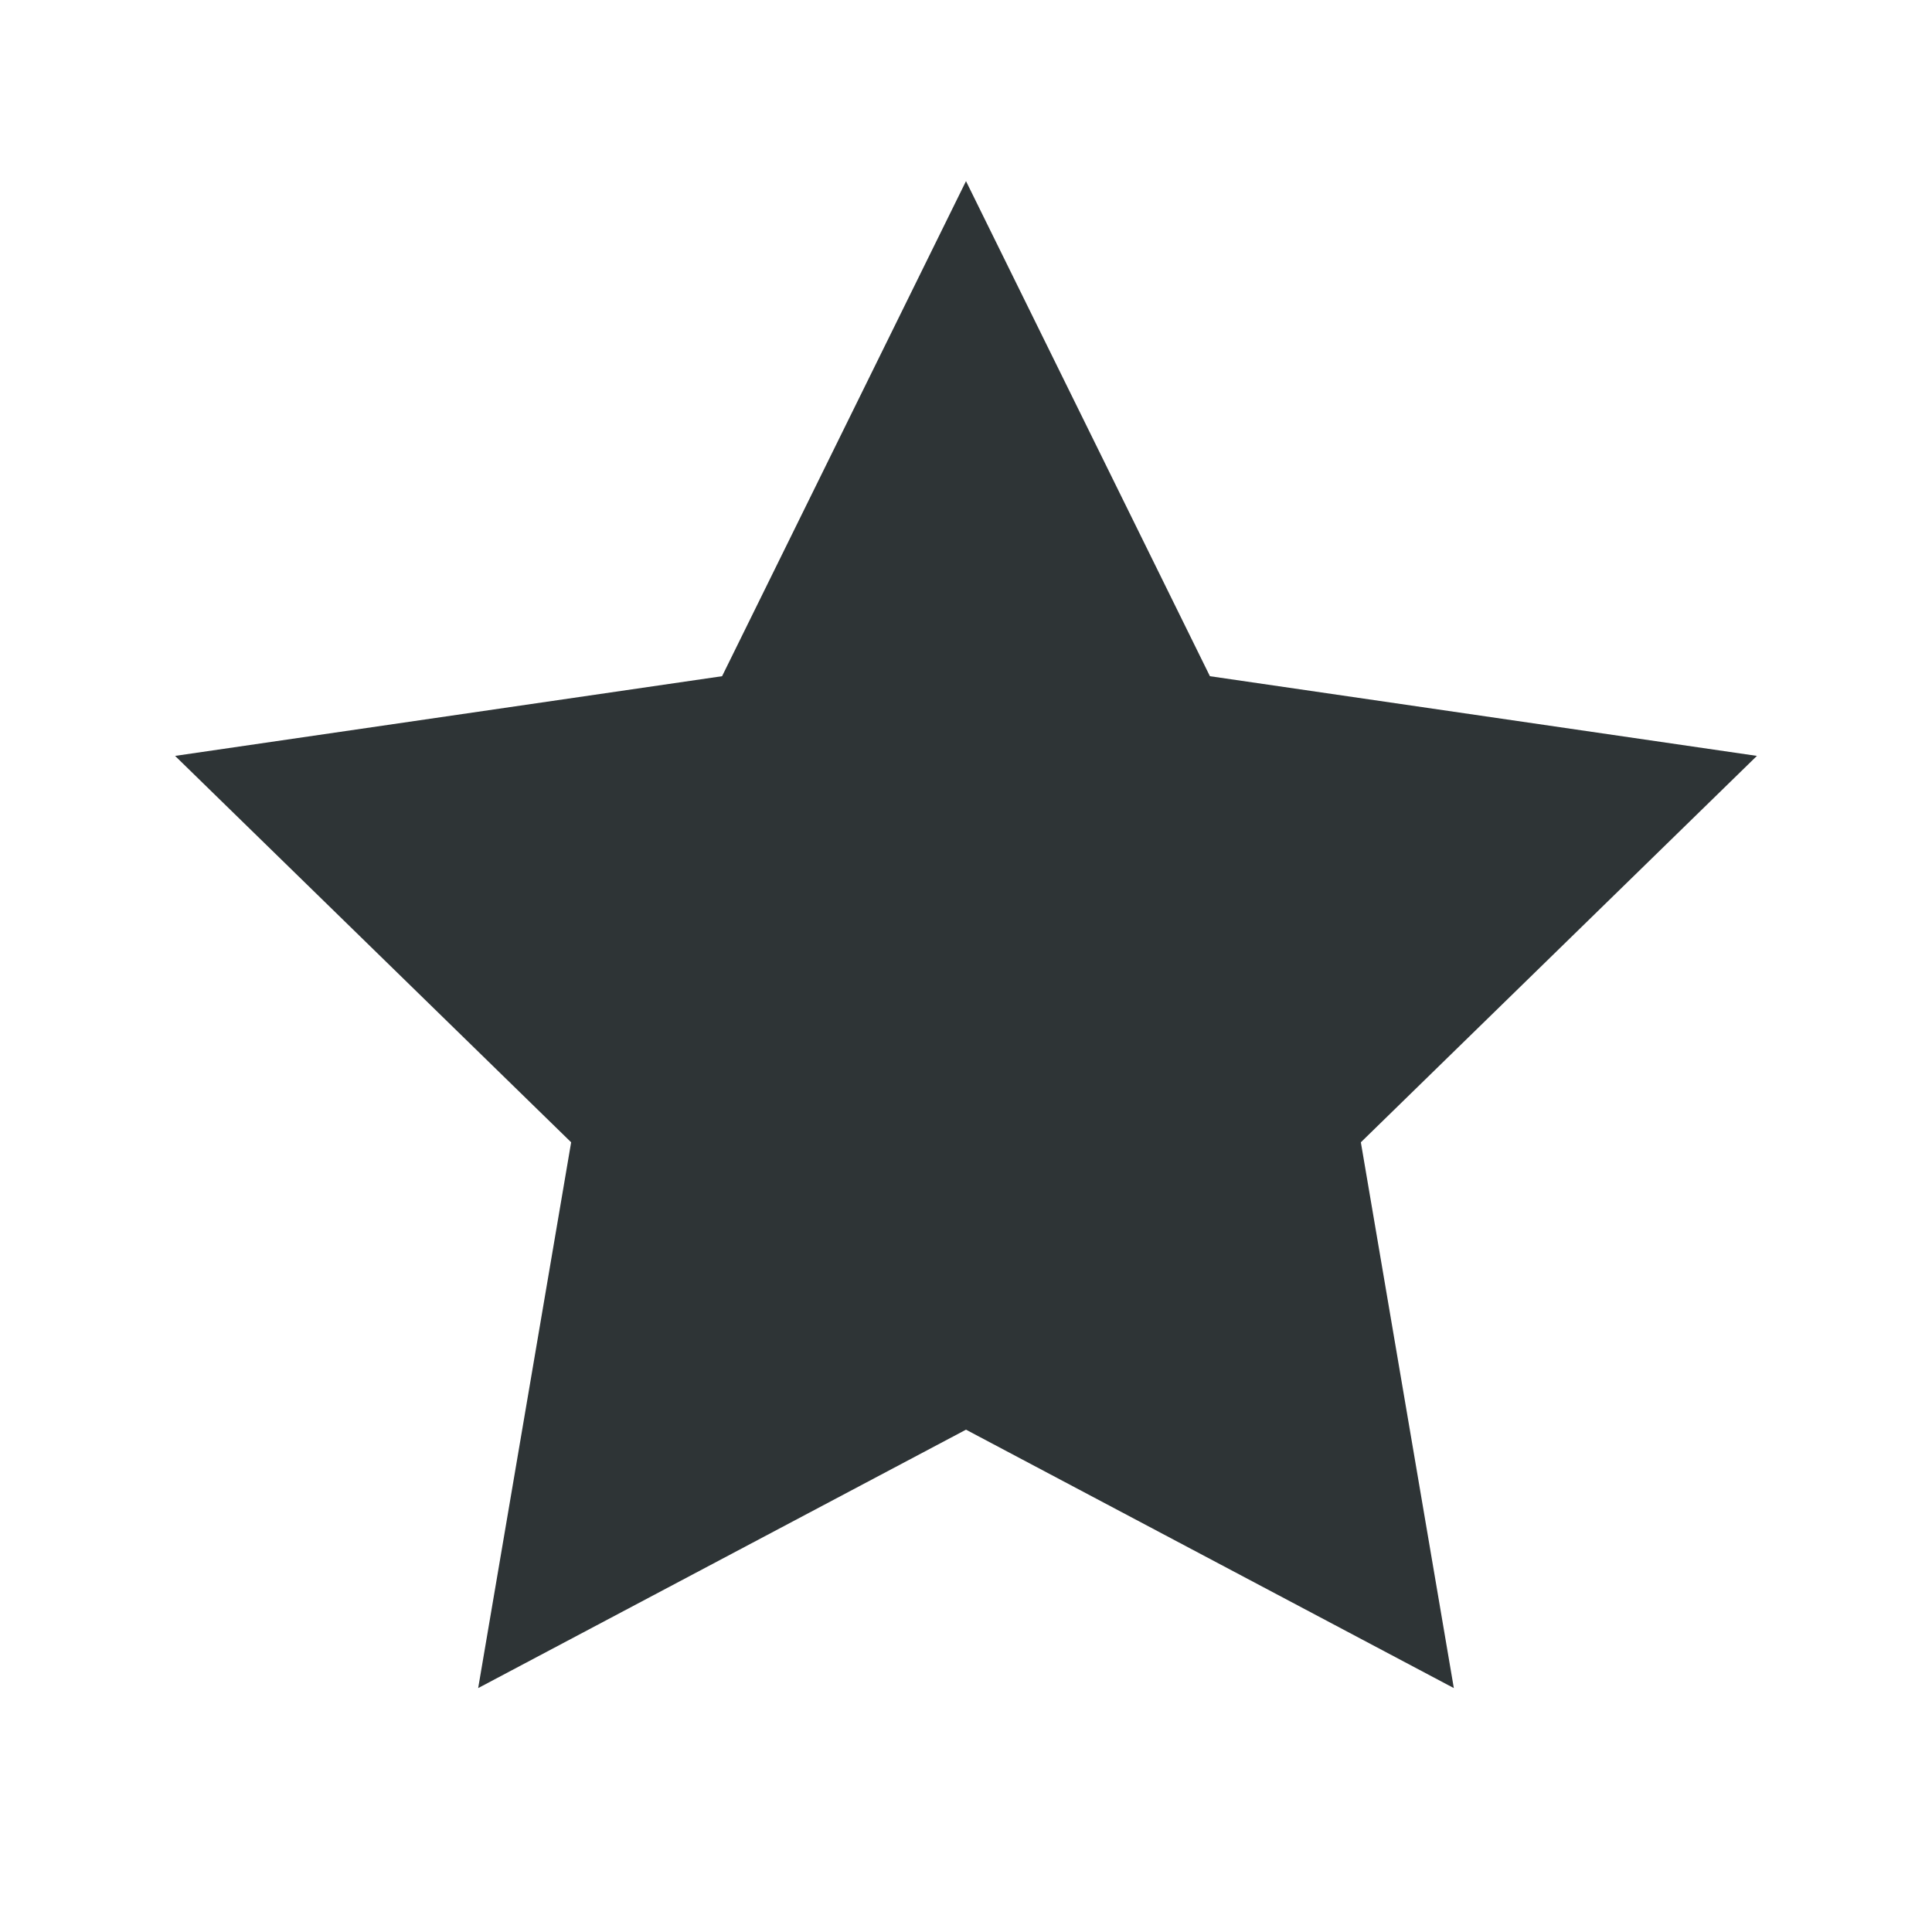
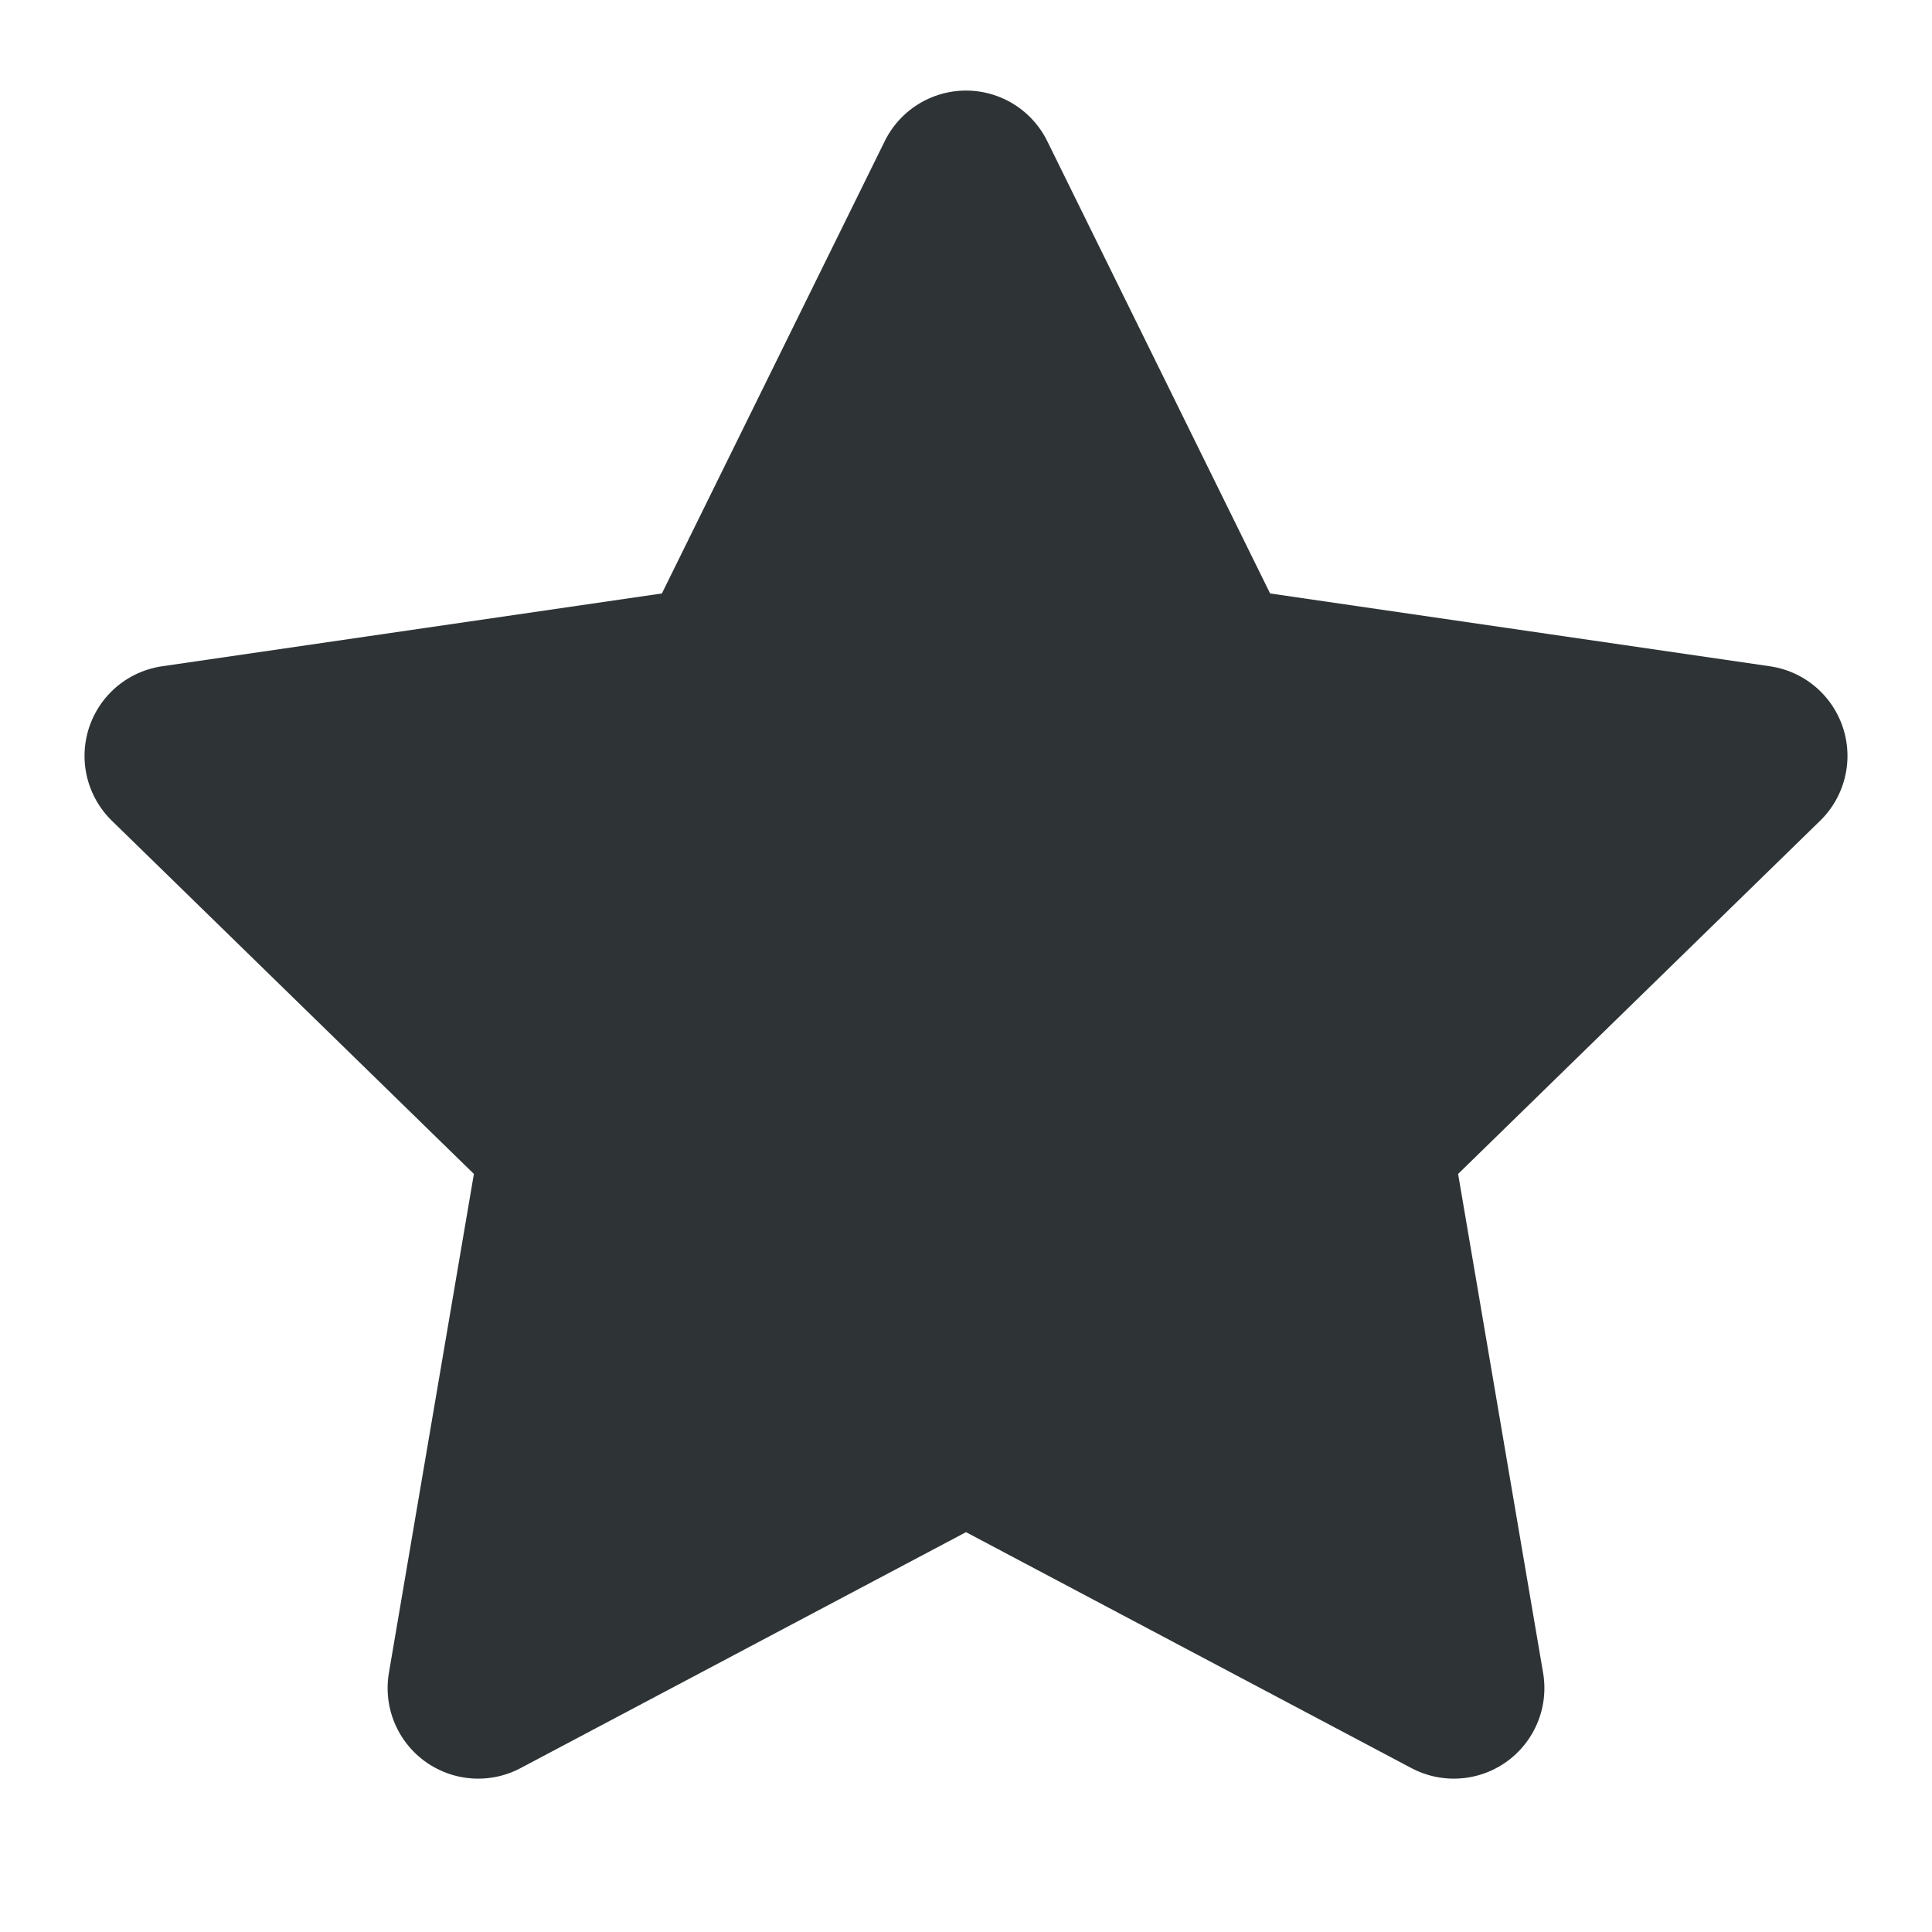
<svg xmlns="http://www.w3.org/2000/svg" width="16" height="16" viewBox="0 0 16 16">
  <g class="foreground" fill="none" stroke="#2e3436" stroke-width="1.5" stroke-linecap="round" stroke-linejoin="round">
-     <path d="m8 1.5 2.02 4.1 4.53.66-3.28 3.2.77 4.52L8 11.84l-4.04 2.14.77-4.52-3.28-3.2 4.53-.66L8 1.5Z" fill="#2e3436" stroke="none" />
+     <path d="m8 1.5 2.02 4.1 4.53.66-3.28 3.2.77 4.52L8 11.84l-4.04 2.14.77-4.52-3.28-3.2 4.53-.66L8 1.5Z" fill="#2e3436" />
  </g>
</svg>
